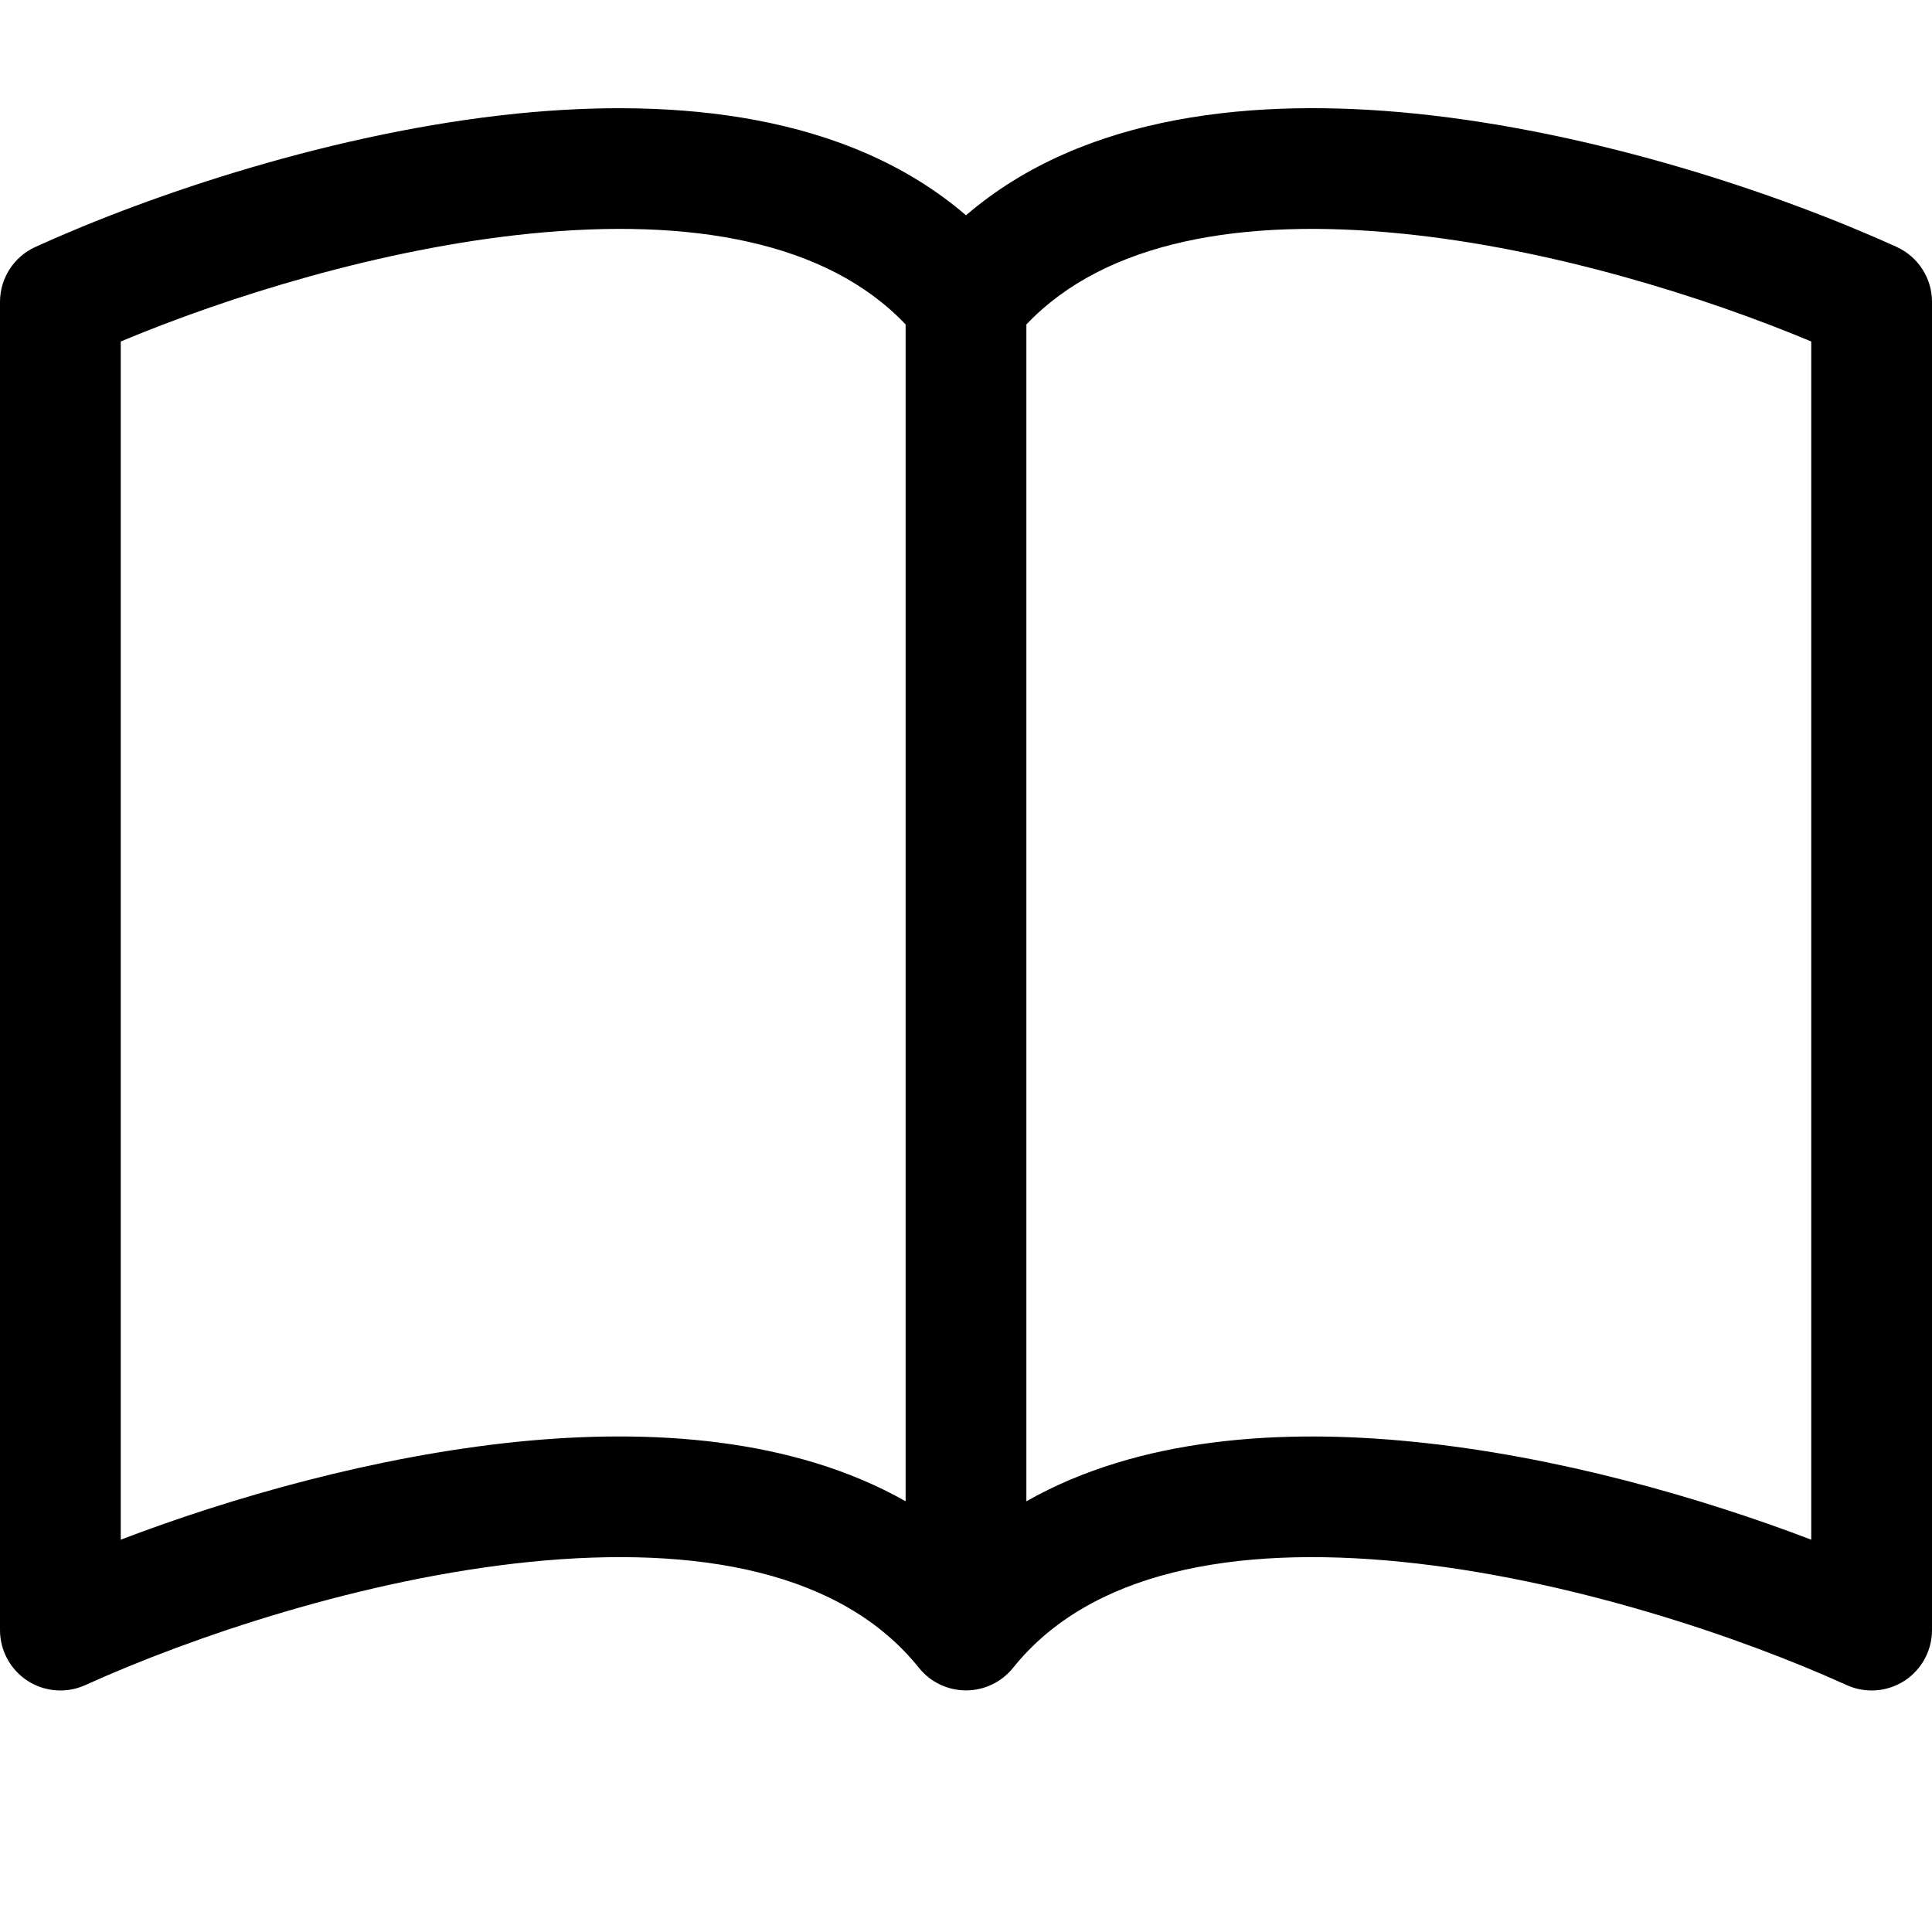
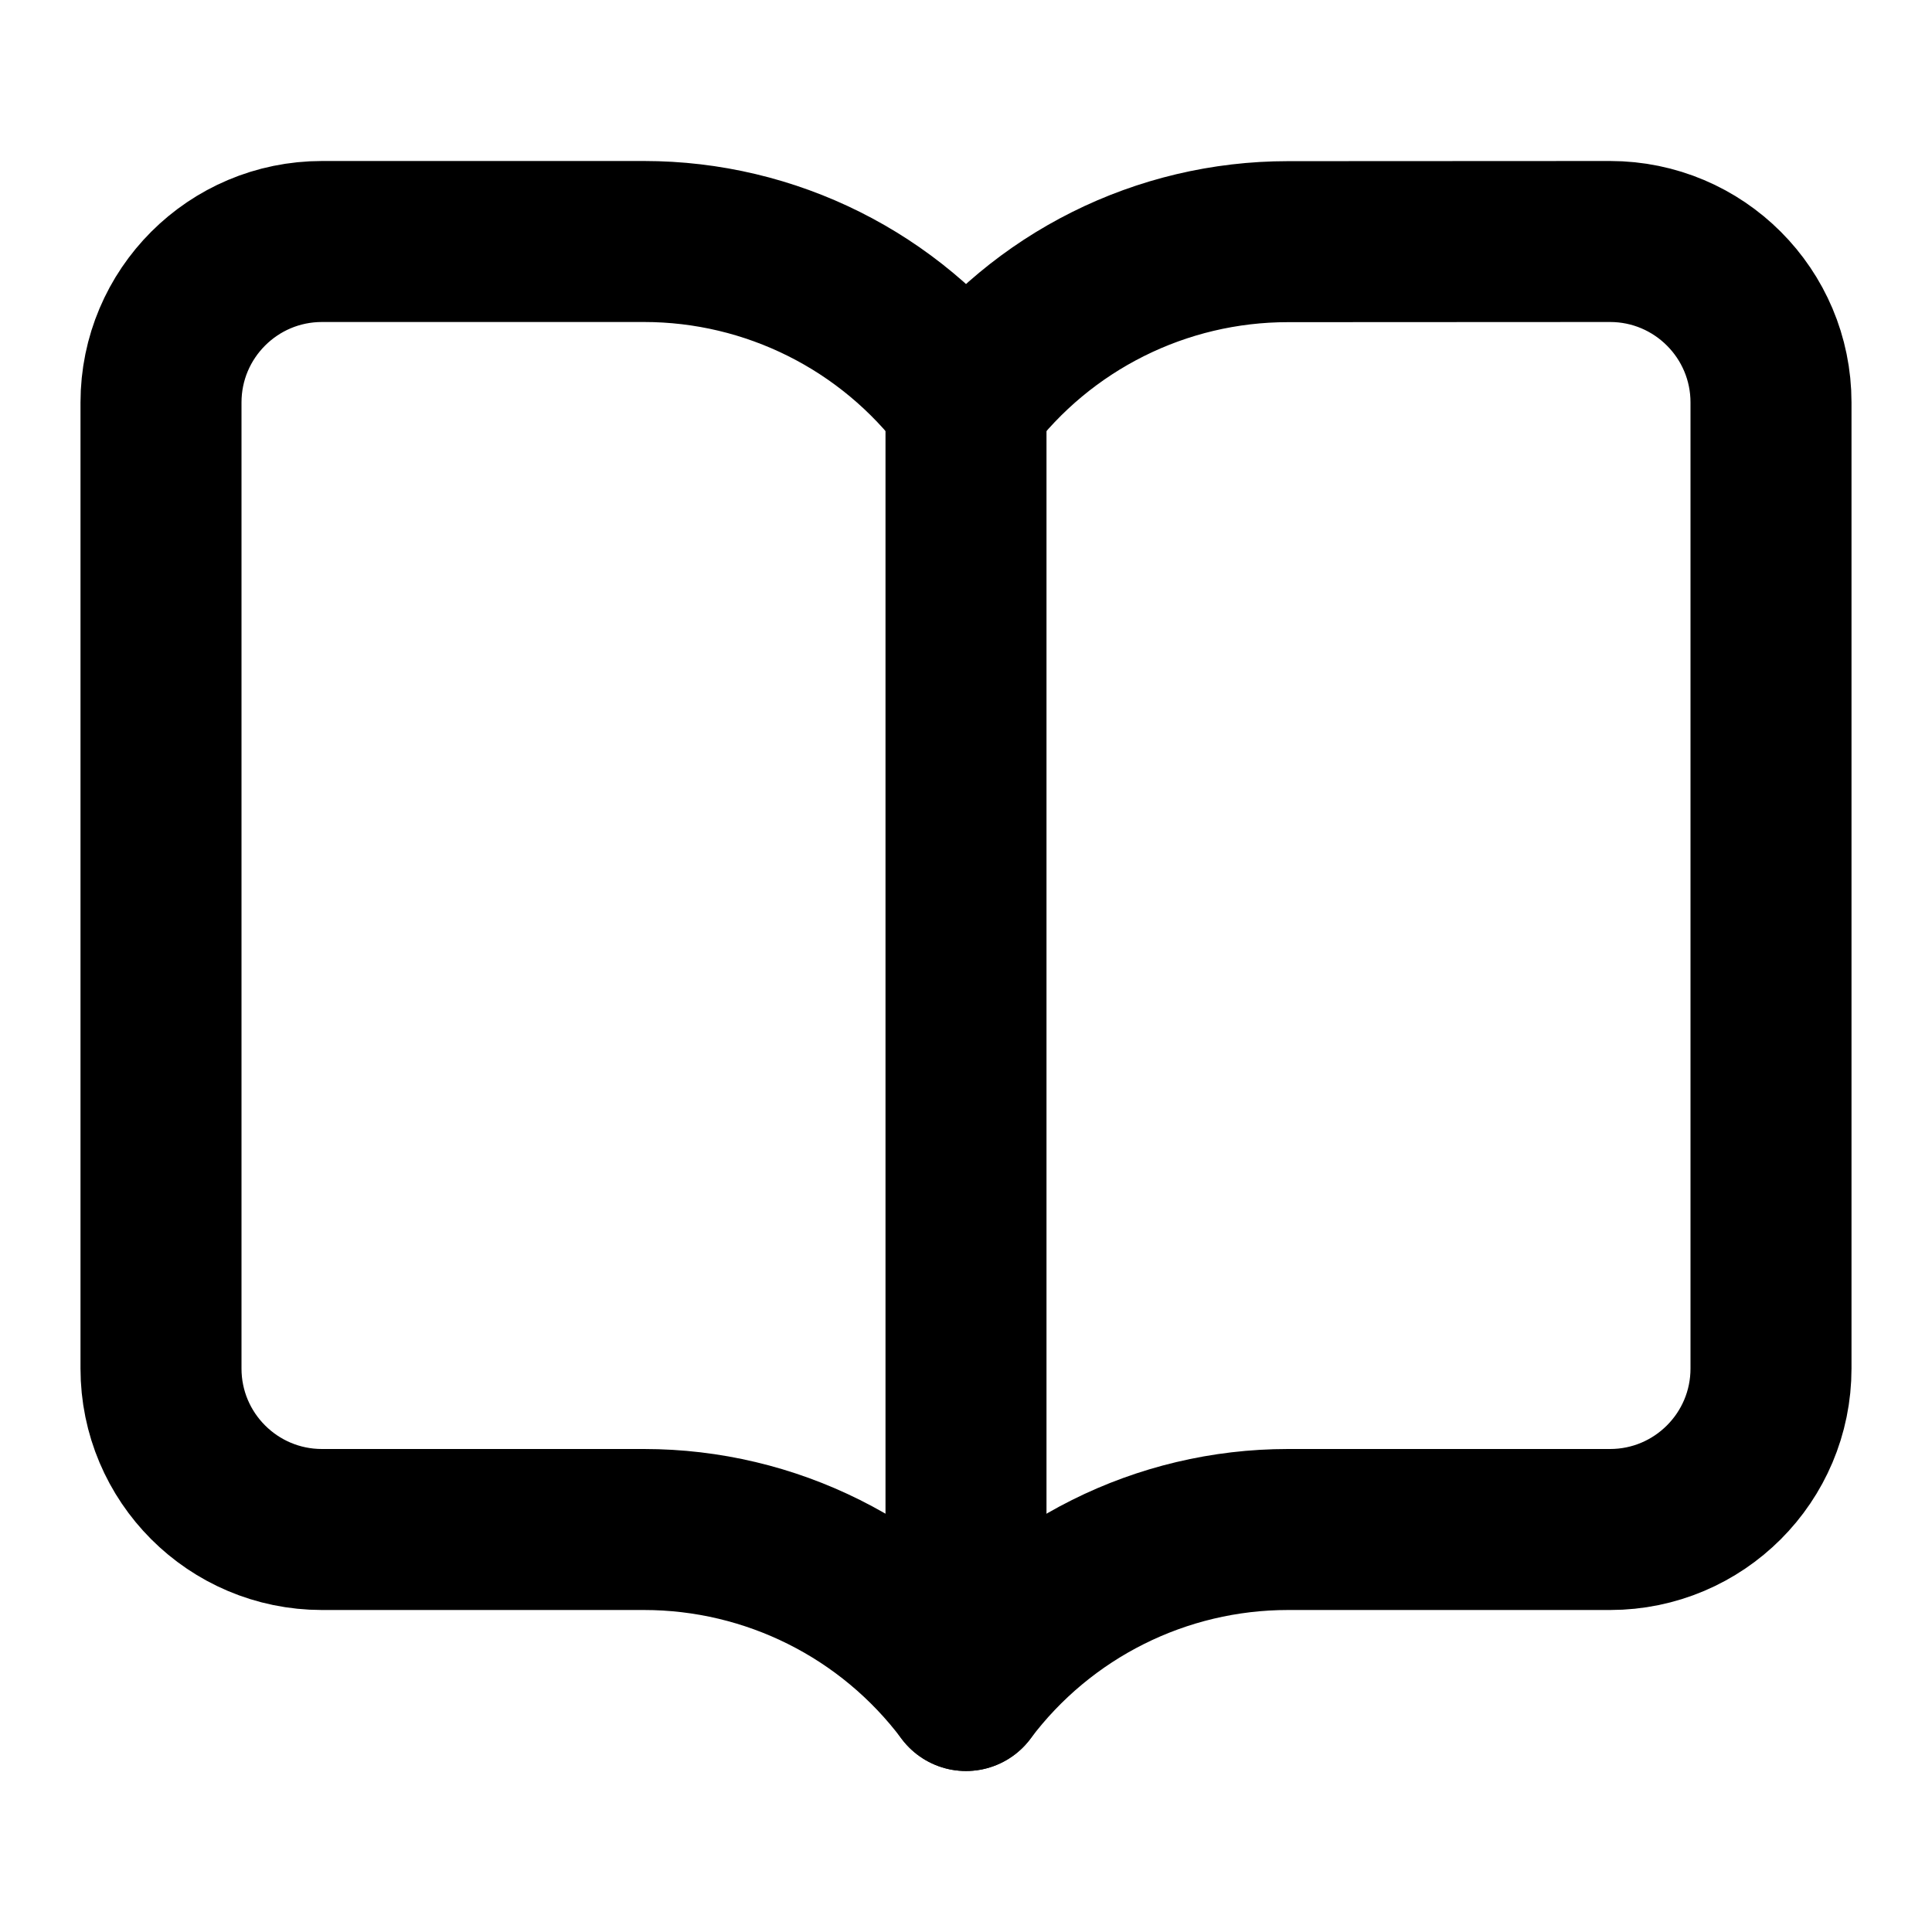
- <svg xmlns="http://www.w3.org/2000/svg" viewBox="0 0 16 16">
-   <path d="M1 2.828c.885-.37 2.154-.769 3.388-.893 1.33-.134 2.458.063 3.112.752v9.746c-.935-.53-2.12-.603-3.213-.493-1.18.12-2.37.461-3.287.811zm7.5-.141c.654-.689 1.782-.886 3.112-.752 1.234.124 2.503.523 3.388.893v9.923c-.918-.35-2.107-.692-3.287-.81-1.094-.111-2.278-.039-3.213.492zM8 1.783C7.015.936 5.587.81 4.287.94c-1.514.153-3.042.672-3.994 1.105A.5.5 0 0 0 0 2.5v11a.5.5 0 0 0 .707.455c.882-.4 2.303-.881 3.68-1.02 1.409-.142 2.59.087 3.223.877a.5.5 0 0 0 .78 0c.633-.79 1.814-1.019 3.222-.877 1.378.139 2.8.62 3.681 1.02A.5.5 0 0 0 16 13.5v-11a.5.5 0 0 0-.293-.455c-.952-.433-2.48-.952-3.994-1.105C10.413.809 8.985.936 8 1.783" />
+ <svg xmlns="http://www.w3.org/2000/svg" width="24" height="24" viewBox="0 0 24 24" fill="none" stroke="currentColor" stroke-width="2" stroke-linecap="round" stroke-linejoin="round" class="lucide lucide-book-open">
+   <path d="M12 5v16" />
+   <path d="M20.001 19A2 2 0 0022 17V5a2 2 0 00-1.999-2L16 3.002A5 5 0 0012 5a5 5 0 00-4-2H4a2 2 0 00-2 2v12a2 2 0 001.999 2H8a5 5 0 014 2 5 5 0 014-2z" />
</svg>
